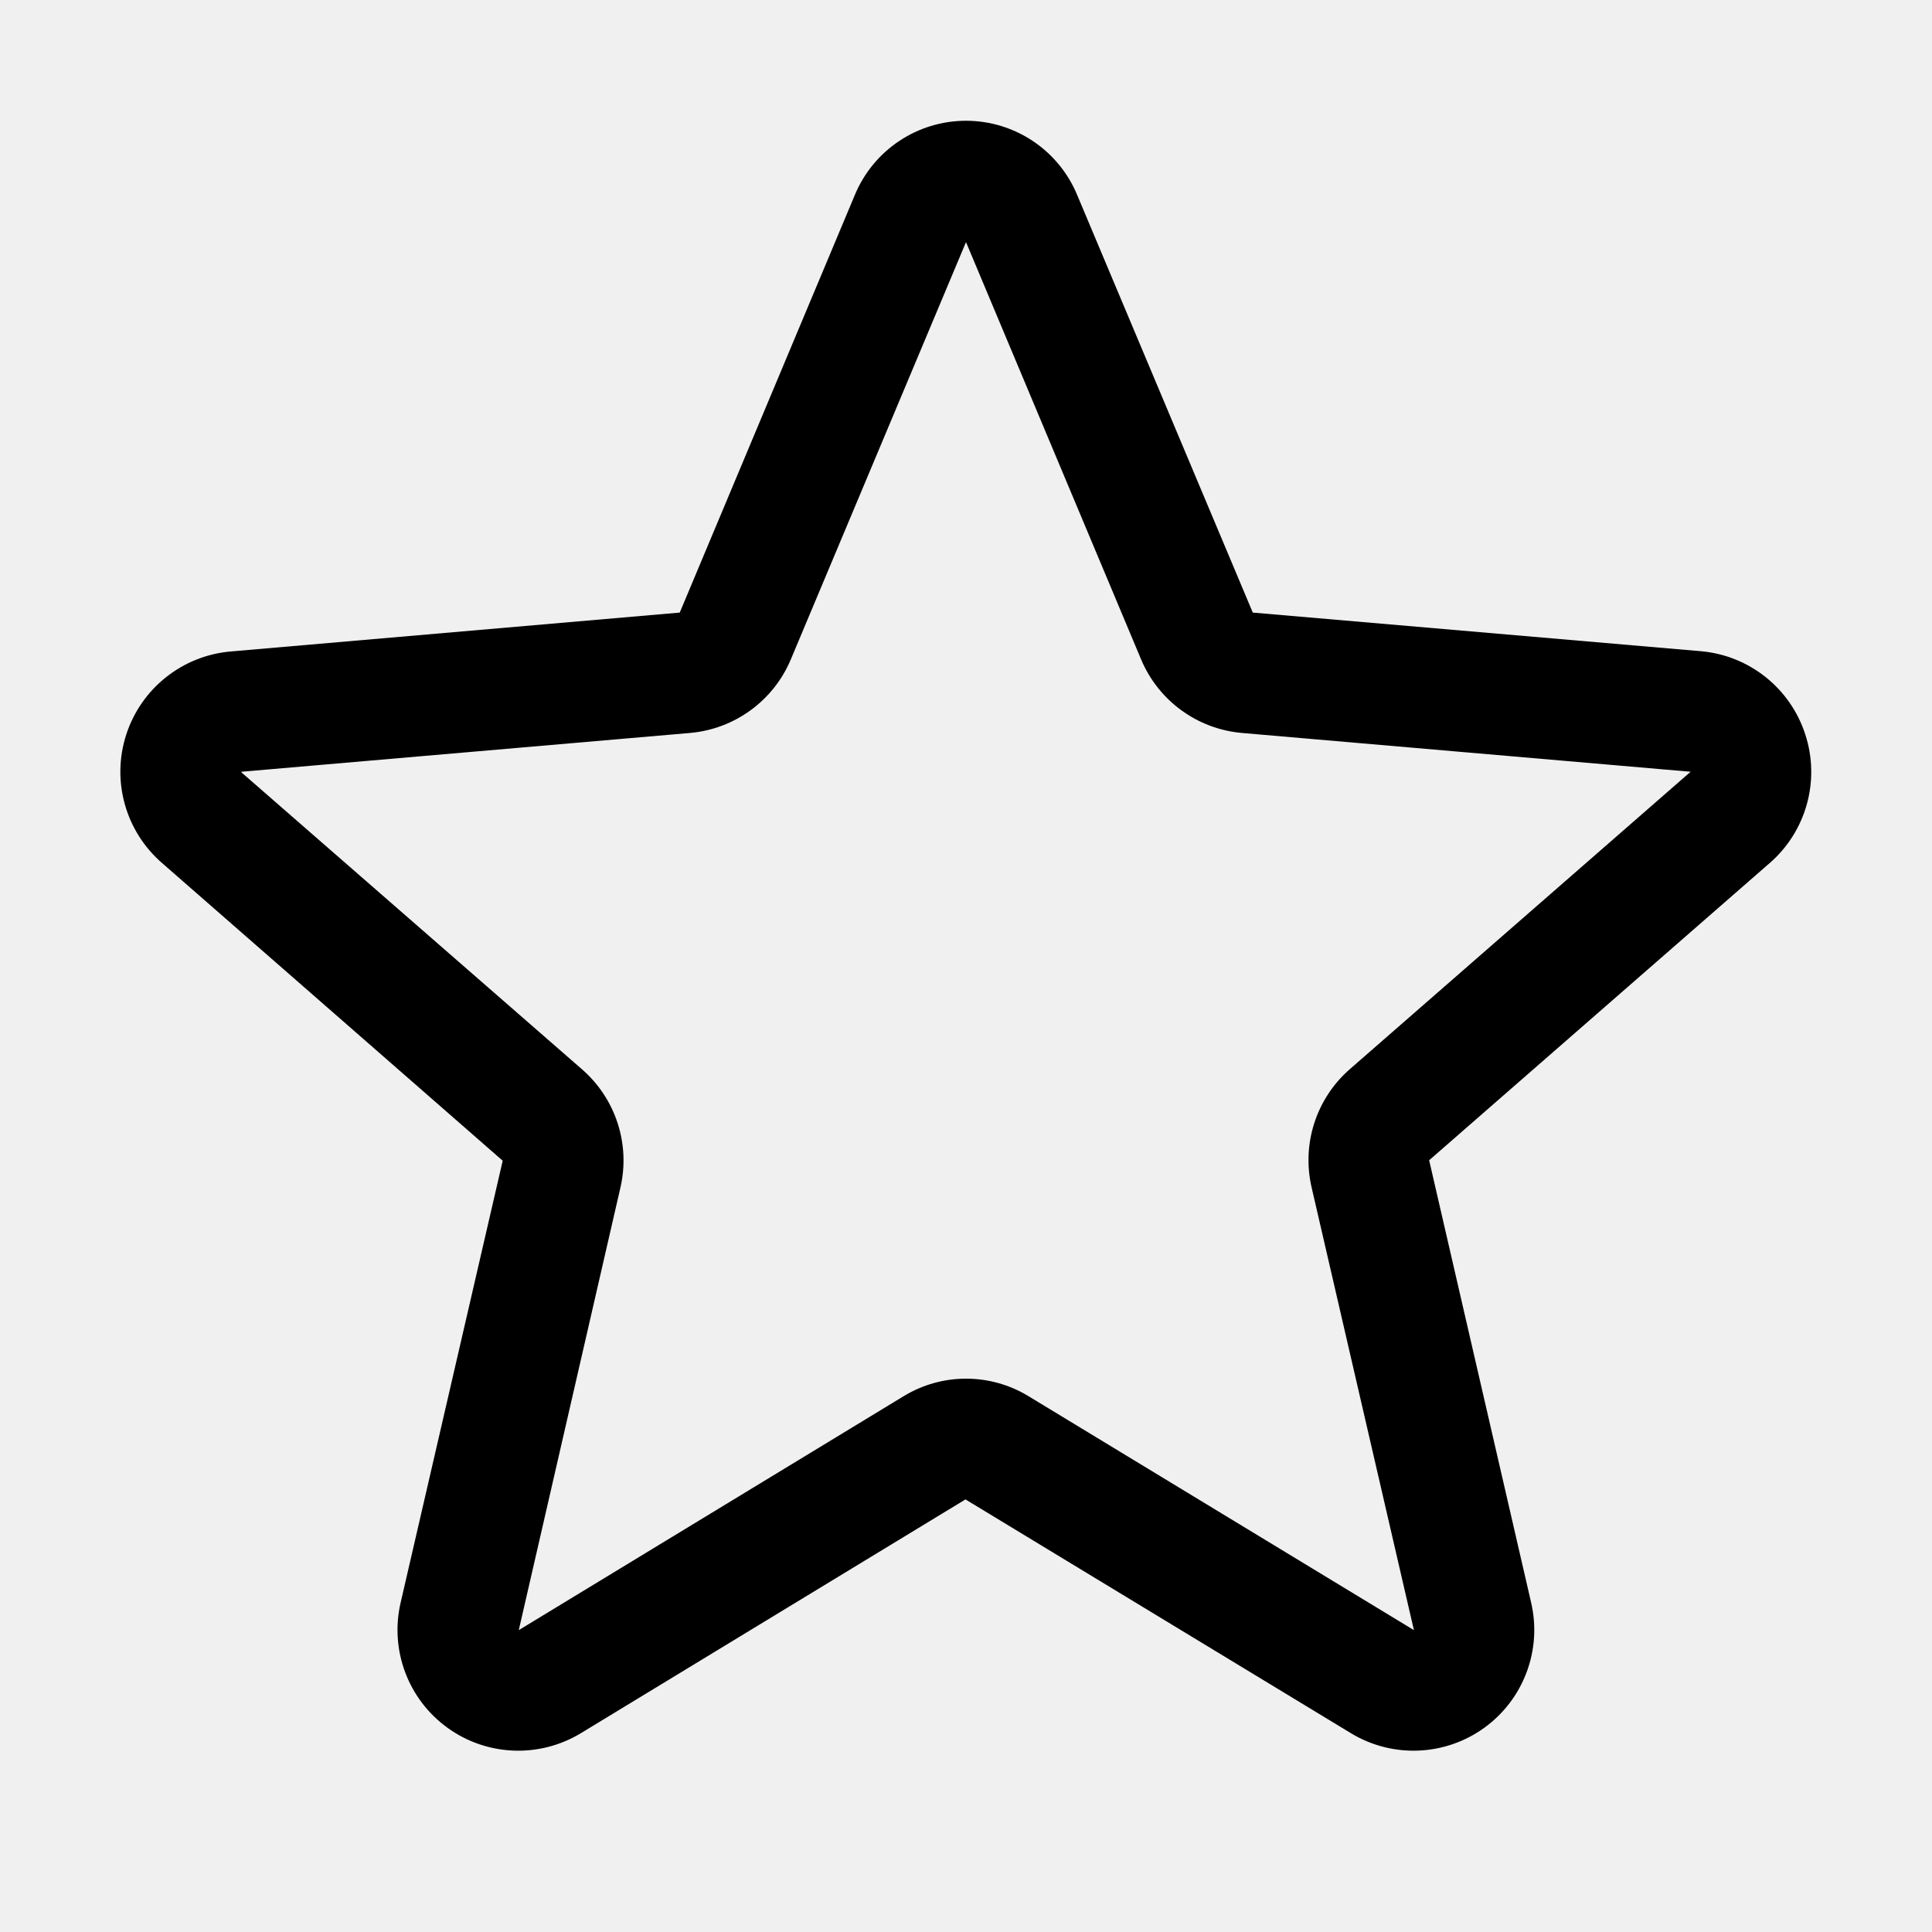
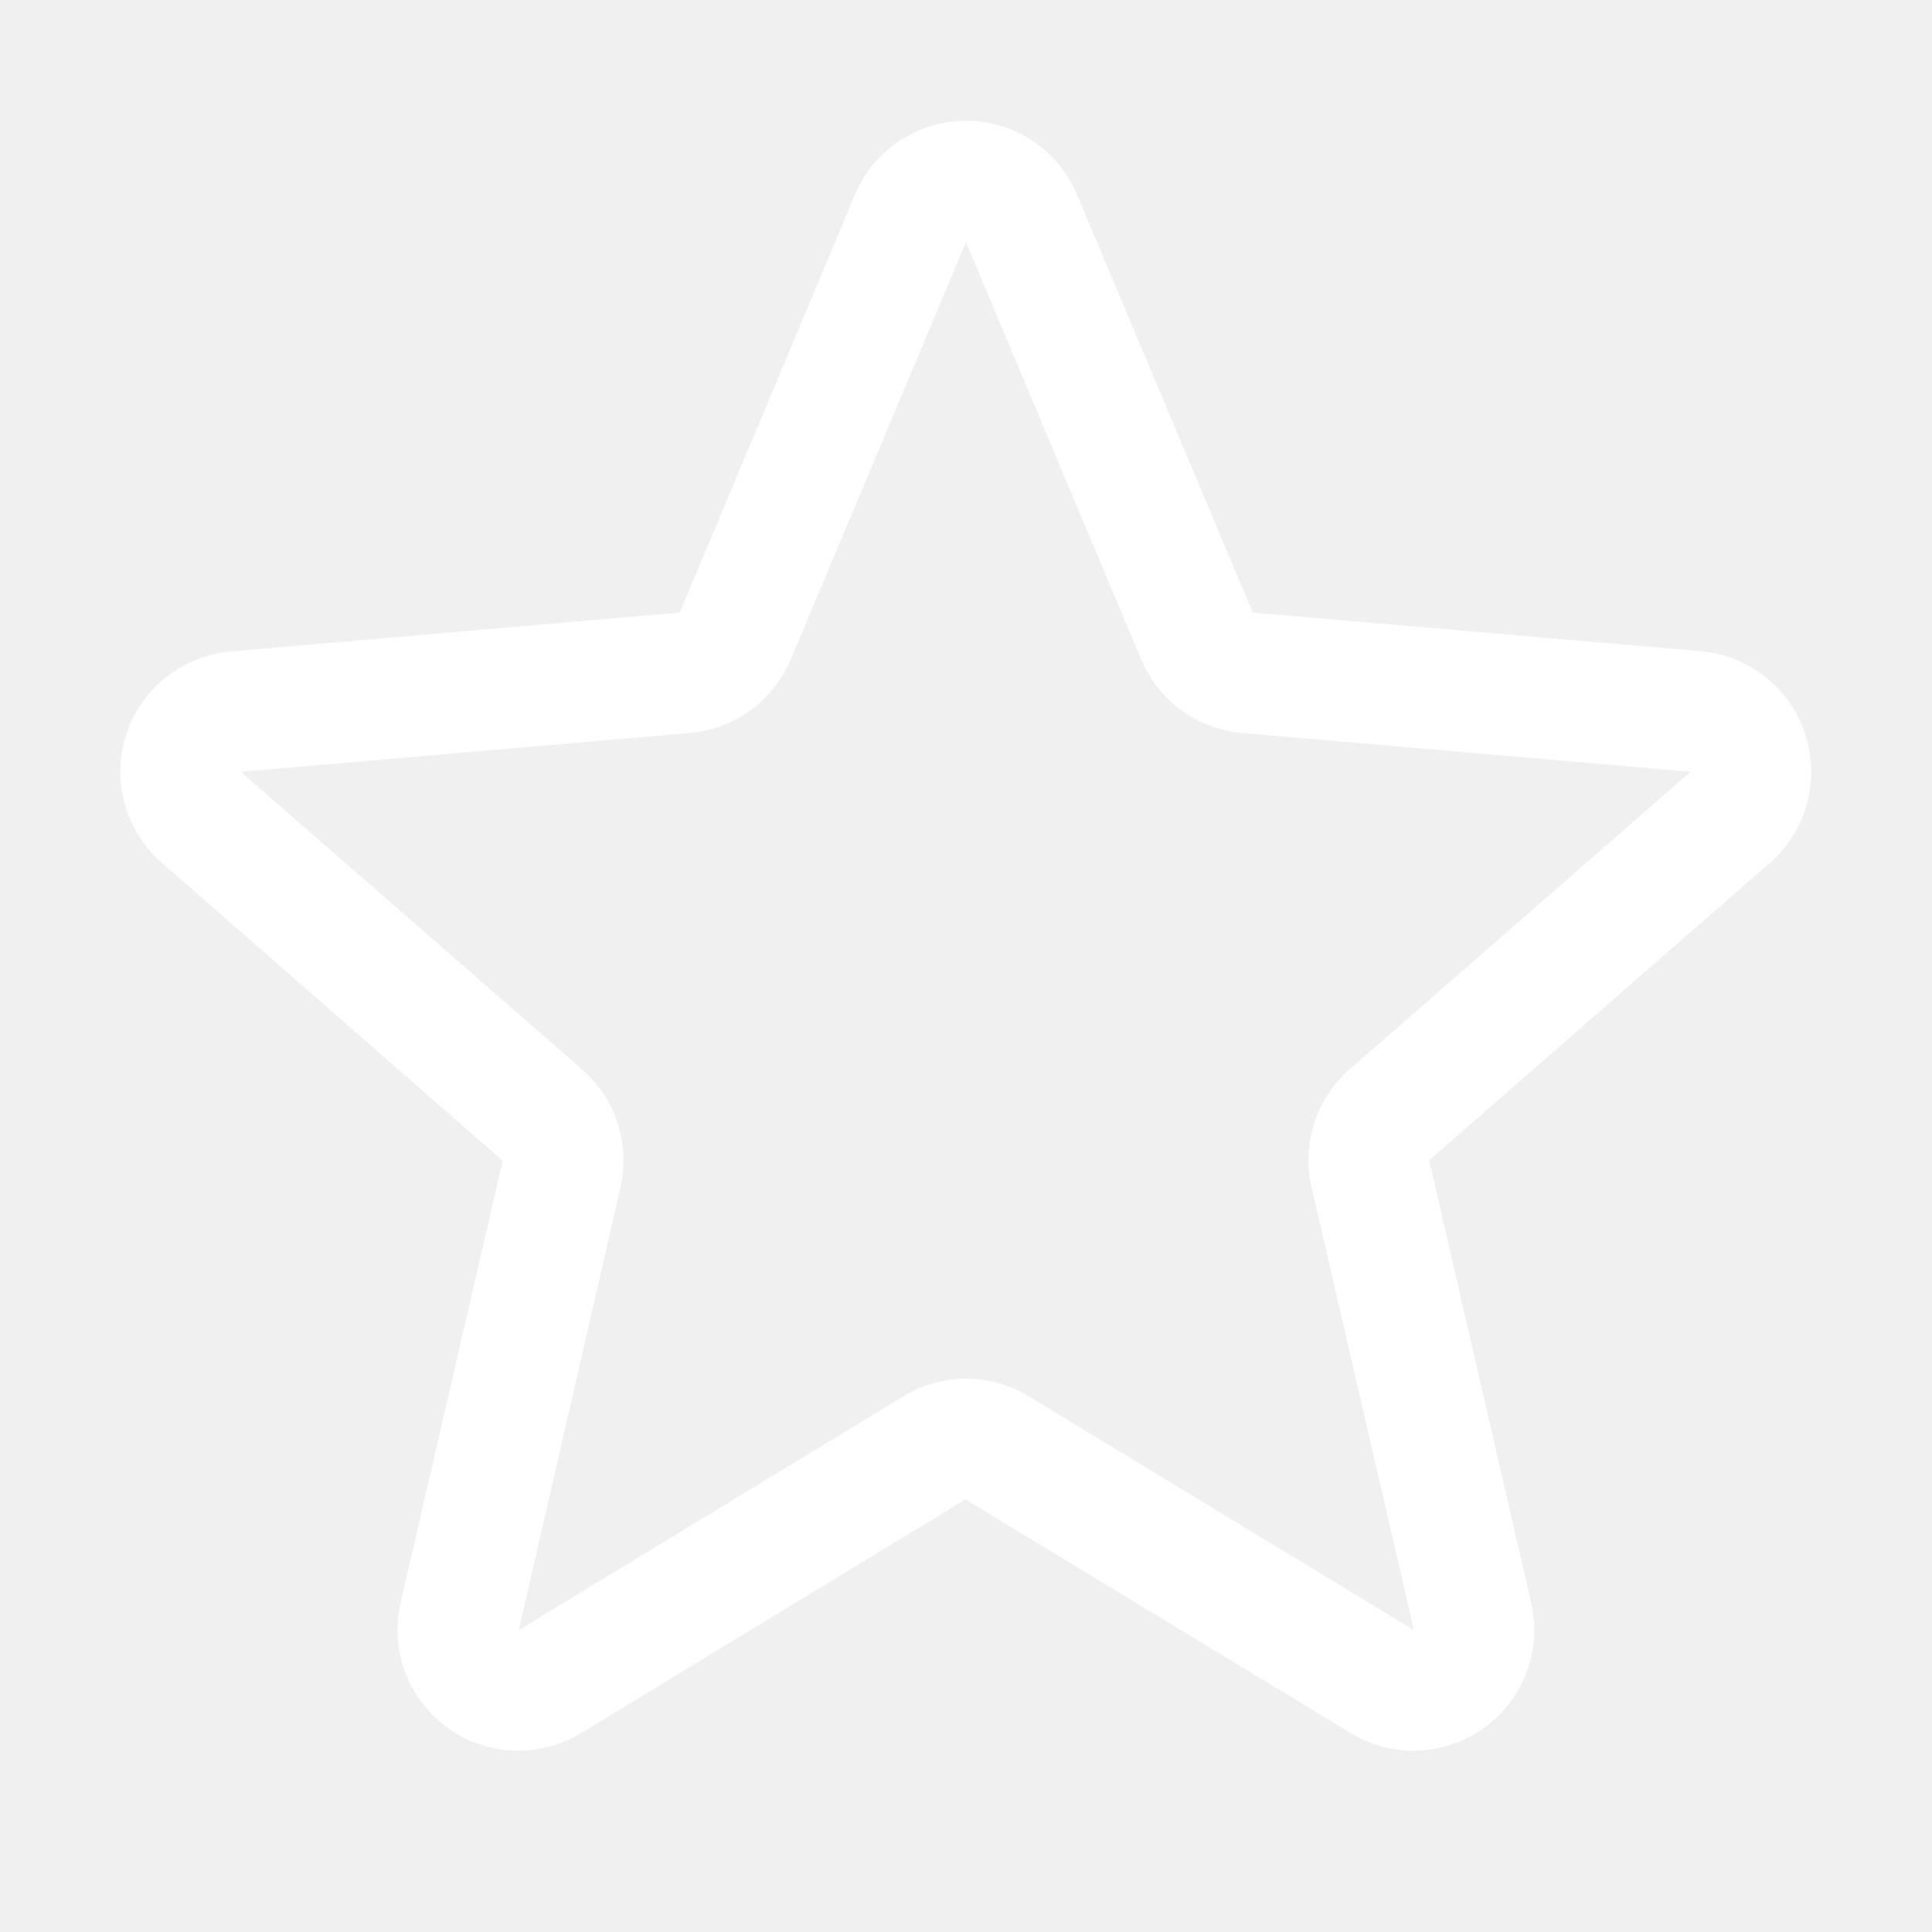
- <svg xmlns="http://www.w3.org/2000/svg" width="32" height="32" fill="#000000" viewBox="0 0 256 256">
+ <svg xmlns="http://www.w3.org/2000/svg" width="32" height="32" fill="#fff" viewBox="0 0 256 256">
  <path d="M239.2,97.29a16,16,0,0,0-13.81-11L166,81.17,142.72,25.81h0a15.95,15.95,0,0,0-29.44,0L90.07,81.17,30.61,86.32a16,16,0,0,0-9.11,28.06L66.61,153.8,53.09,212.34a16,16,0,0,0,23.84,17.34l51-31,51.11,31a16,16,0,0,0,23.84-17.34l-13.51-58.6,45.1-39.36A16,16,0,0,0,239.2,97.29Zm-15.22,5-45.1,39.36a16,16,0,0,0-5.08,15.71L187.35,216v0l-51.07-31a15.9,15.9,0,0,0-16.54,0l-51,31h0L82.2,157.4a16,16,0,0,0-5.08-15.71L32,102.35a.37.37,0,0,1,0-.09l59.44-5.14a16,16,0,0,0,13.35-9.75L128,32.08l23.2,55.29a16,16,0,0,0,13.35,9.75L224,102.26S224,102.32,224,102.33Z" />
</svg>
